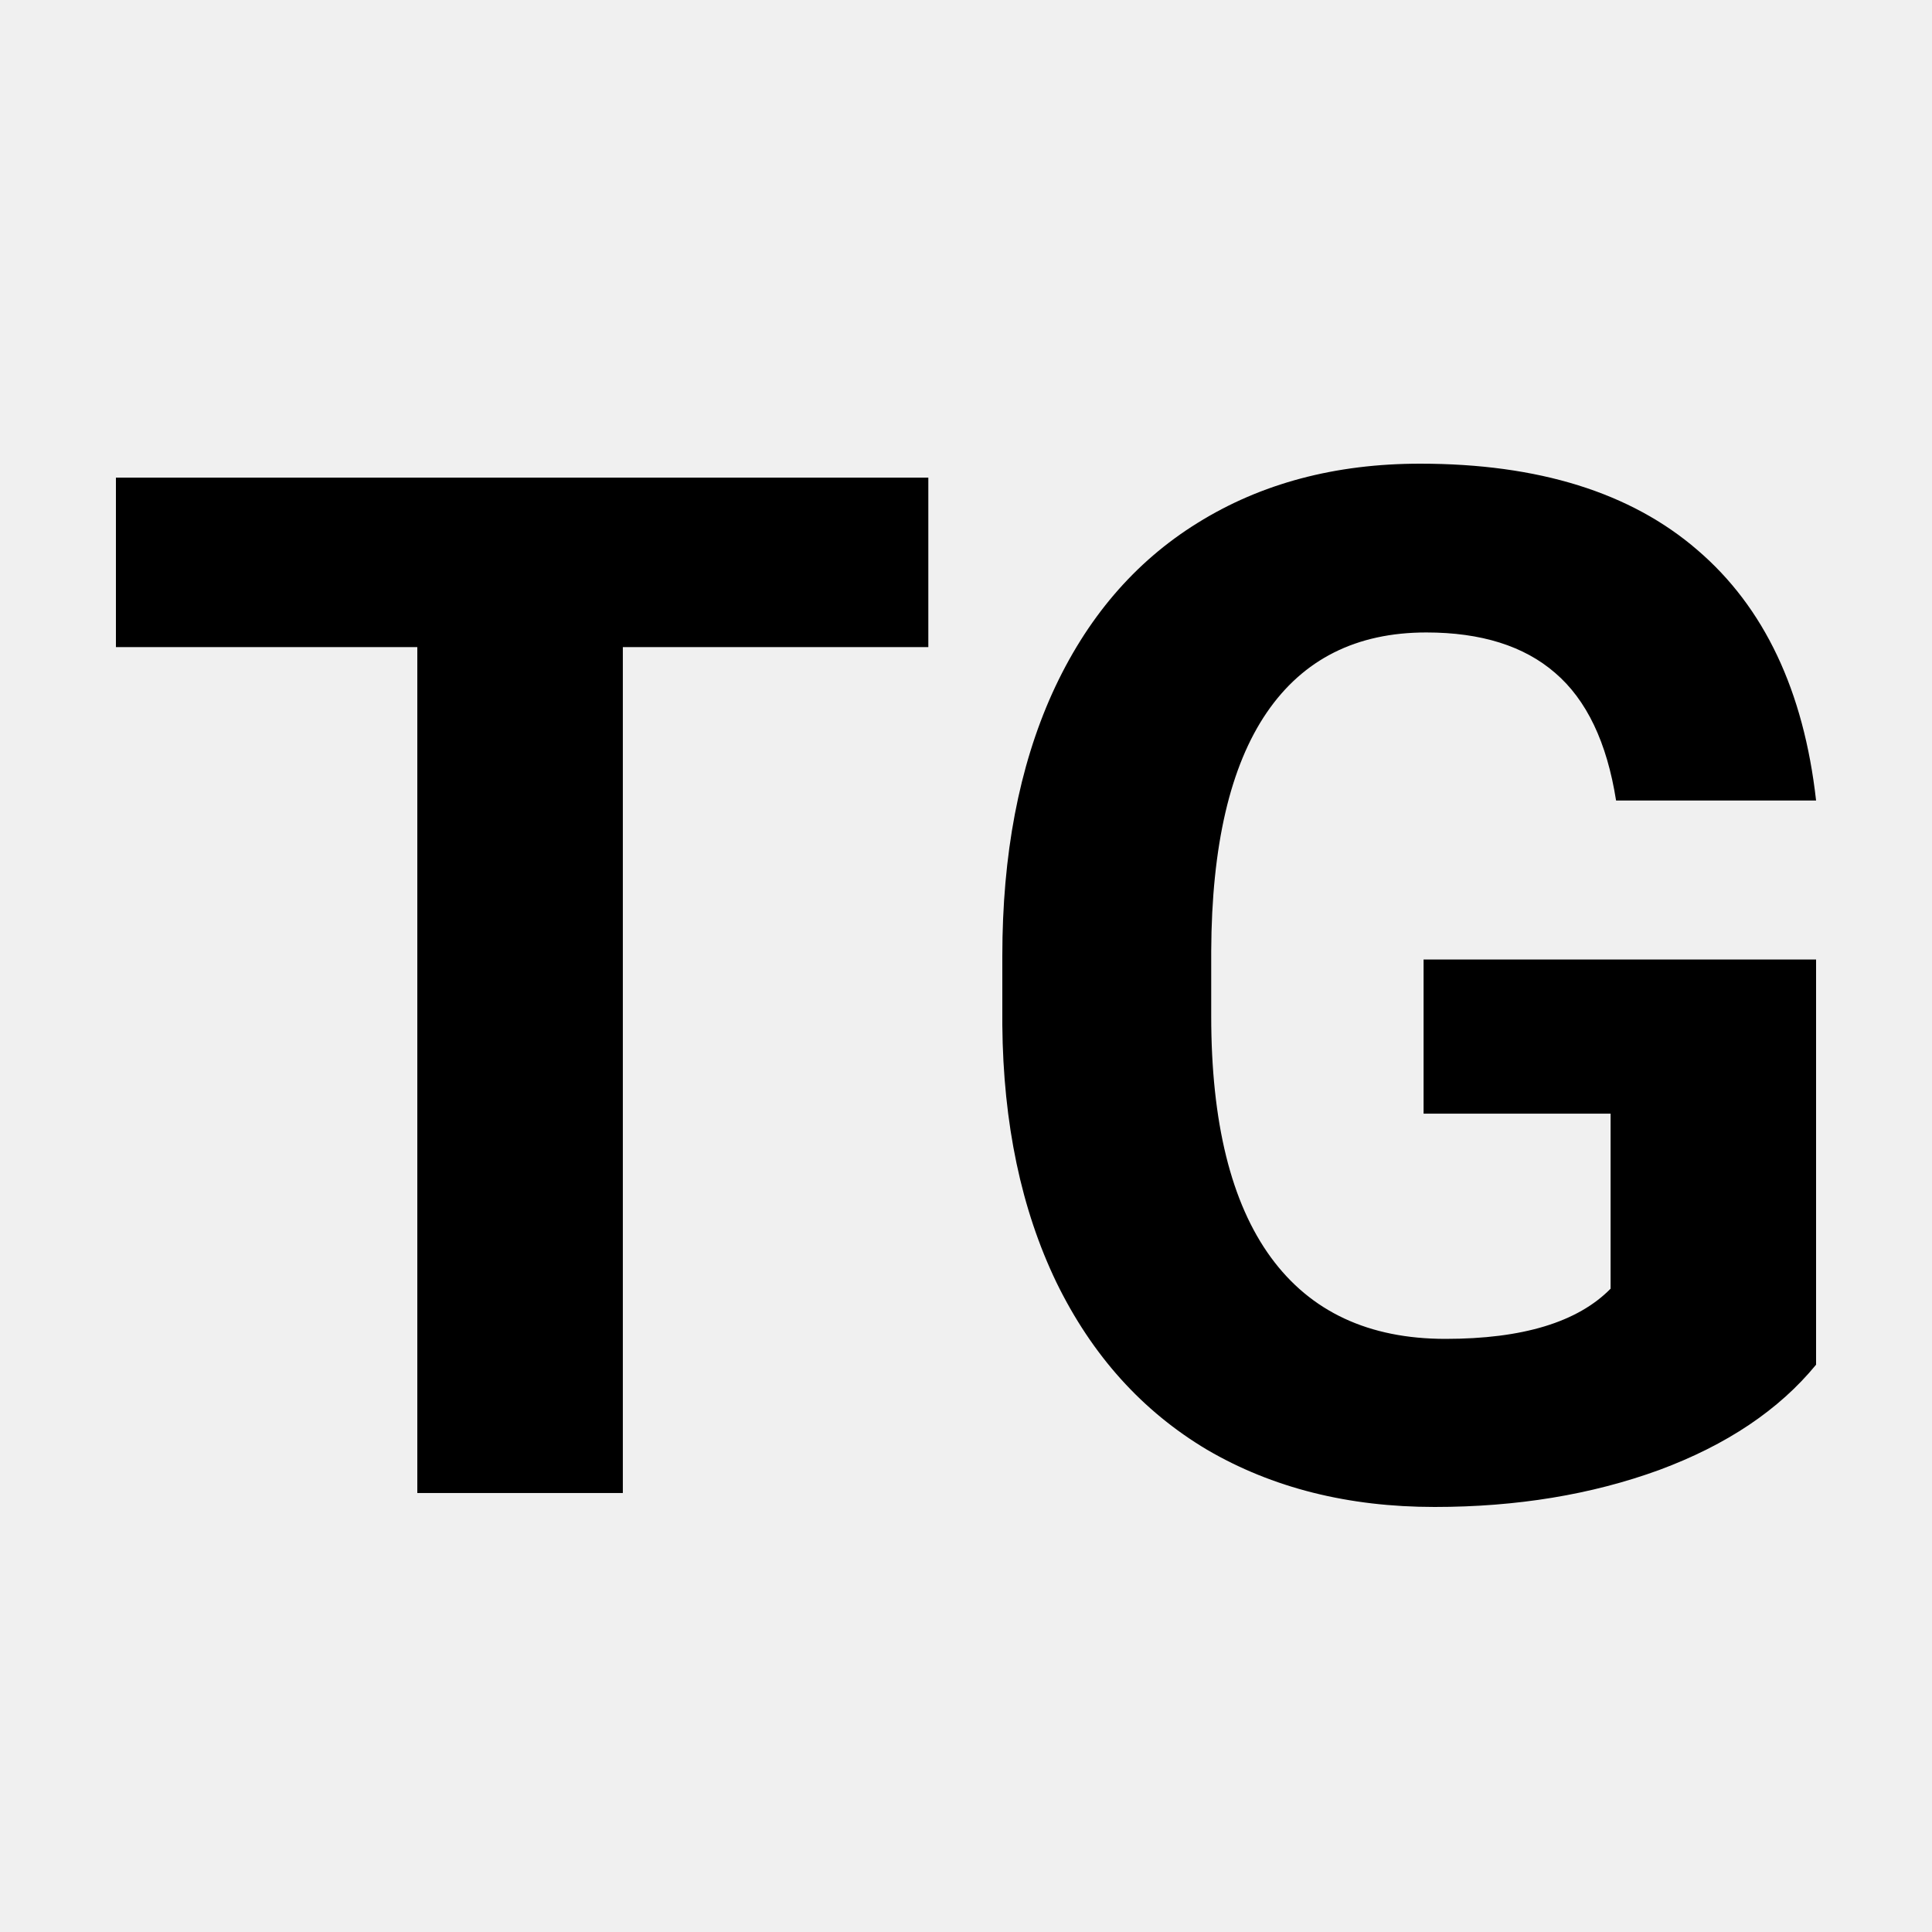
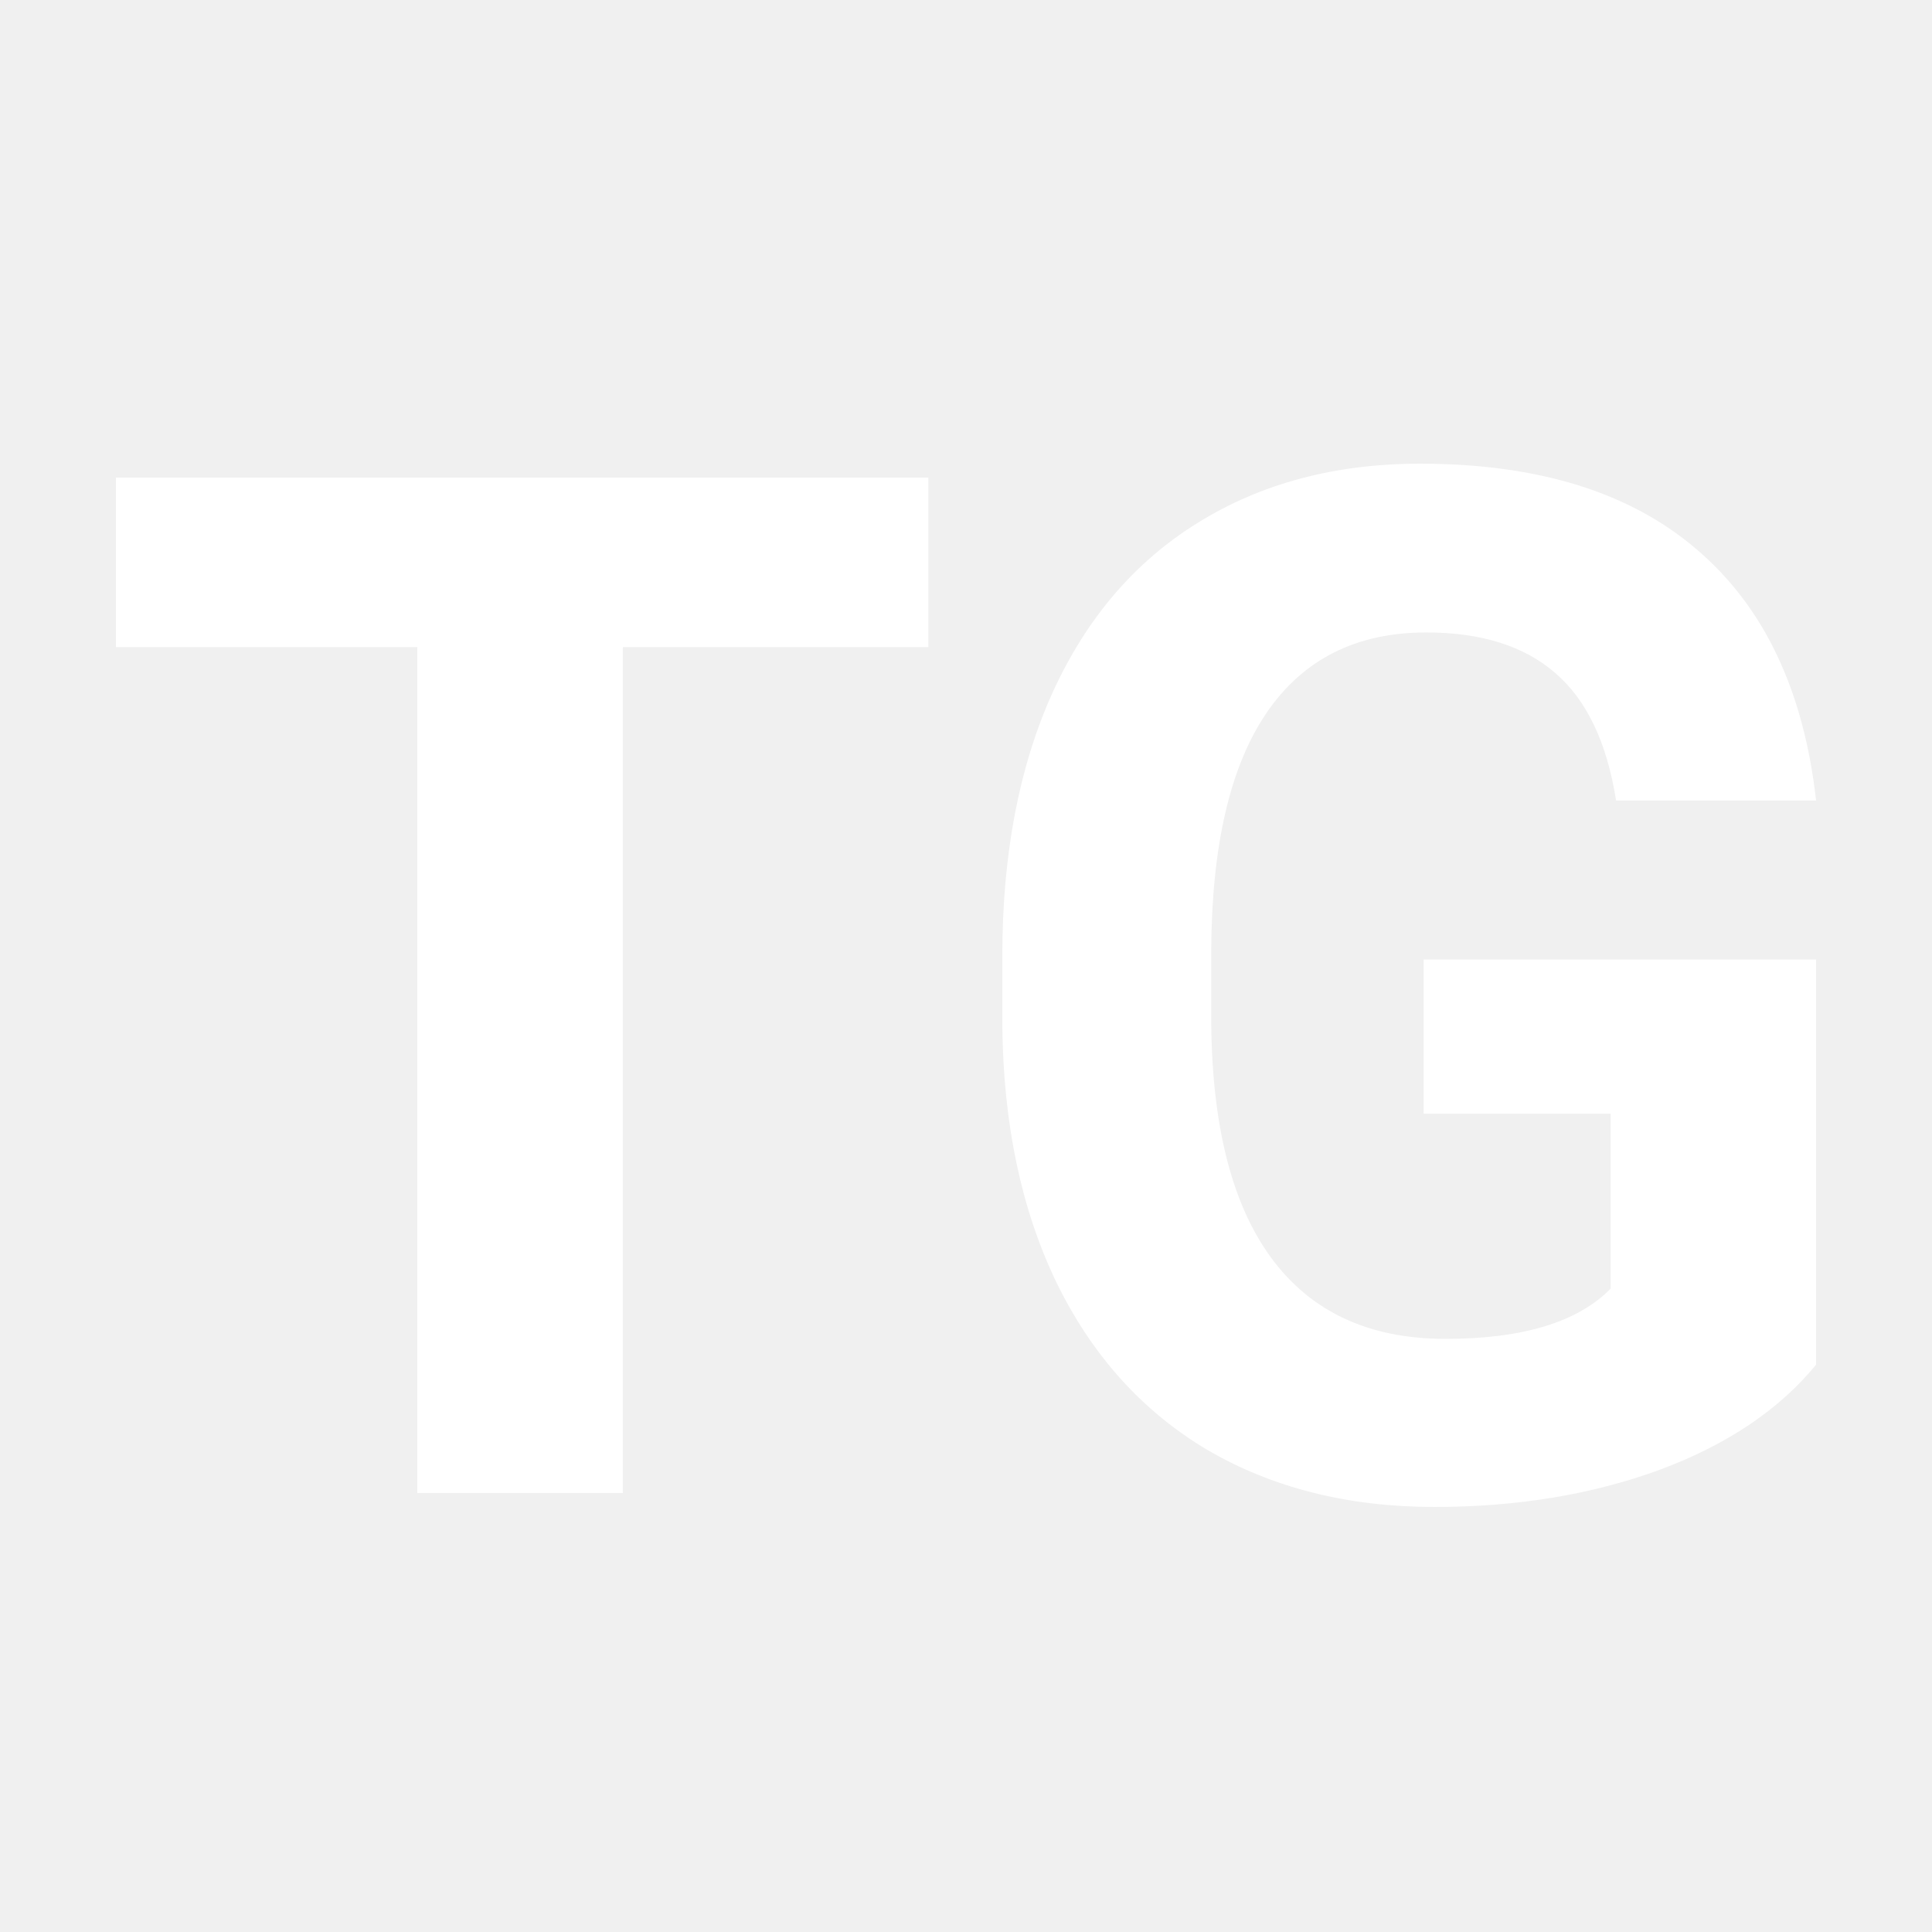
<svg xmlns="http://www.w3.org/2000/svg" width="50" height="50" viewBox="0 0 50 50" fill="none">
-   <path d="M24.025 16.747H16.119V38.639H10.8V16.747H3V12.361H24.025V16.747Z" fill="black" />
-   <path d="M47 35.318C46.043 36.485 44.69 37.394 42.94 38.043C41.191 38.681 39.253 39 37.126 39C34.892 39 32.93 38.507 31.24 37.52C29.562 36.521 28.262 35.078 27.34 33.188C26.43 31.299 25.963 29.079 25.94 26.529V24.742C25.94 22.119 26.371 19.851 27.234 17.938C28.108 16.013 29.361 14.545 30.992 13.534C32.635 12.511 34.555 12 36.753 12C39.814 12 42.208 12.746 43.933 14.238C45.659 15.718 46.681 17.878 47 20.717H41.824C41.587 19.213 41.061 18.112 40.246 17.414C39.442 16.717 38.331 16.368 36.913 16.368C35.105 16.368 33.728 17.059 32.782 18.443C31.837 19.827 31.358 21.884 31.346 24.616V26.294C31.346 29.049 31.861 31.131 32.889 32.539C33.917 33.947 35.424 34.65 37.409 34.65C39.407 34.65 40.831 34.217 41.682 33.351V28.821H36.842V24.832H47V35.318Z" fill="black" />
+   <path d="M24.025 16.747H16.119V38.639H10.8V16.747H3V12.361H24.025V16.747Z" fill="white" />
+   <path d="M47 35.318C46.043 36.485 44.69 37.394 42.94 38.043C41.191 38.681 39.253 39 37.126 39C34.892 39 32.93 38.507 31.24 37.52C29.562 36.521 28.262 35.078 27.34 33.188C26.43 31.299 25.963 29.079 25.94 26.529V24.742C25.94 22.119 26.371 19.851 27.234 17.938C28.108 16.013 29.361 14.545 30.992 13.534C32.635 12.511 34.555 12 36.753 12C39.814 12 42.208 12.746 43.933 14.238C45.659 15.718 46.681 17.878 47 20.717H41.824C41.587 19.213 41.061 18.112 40.246 17.414C39.442 16.717 38.331 16.368 36.913 16.368C35.105 16.368 33.728 17.059 32.782 18.443C31.837 19.827 31.358 21.884 31.346 24.616V26.294C31.346 29.049 31.861 31.131 32.889 32.539C33.917 33.947 35.424 34.65 37.409 34.65C39.407 34.65 40.831 34.217 41.682 33.351V28.821H36.842V24.832H47V35.318Z" fill="white" />
</svg>
